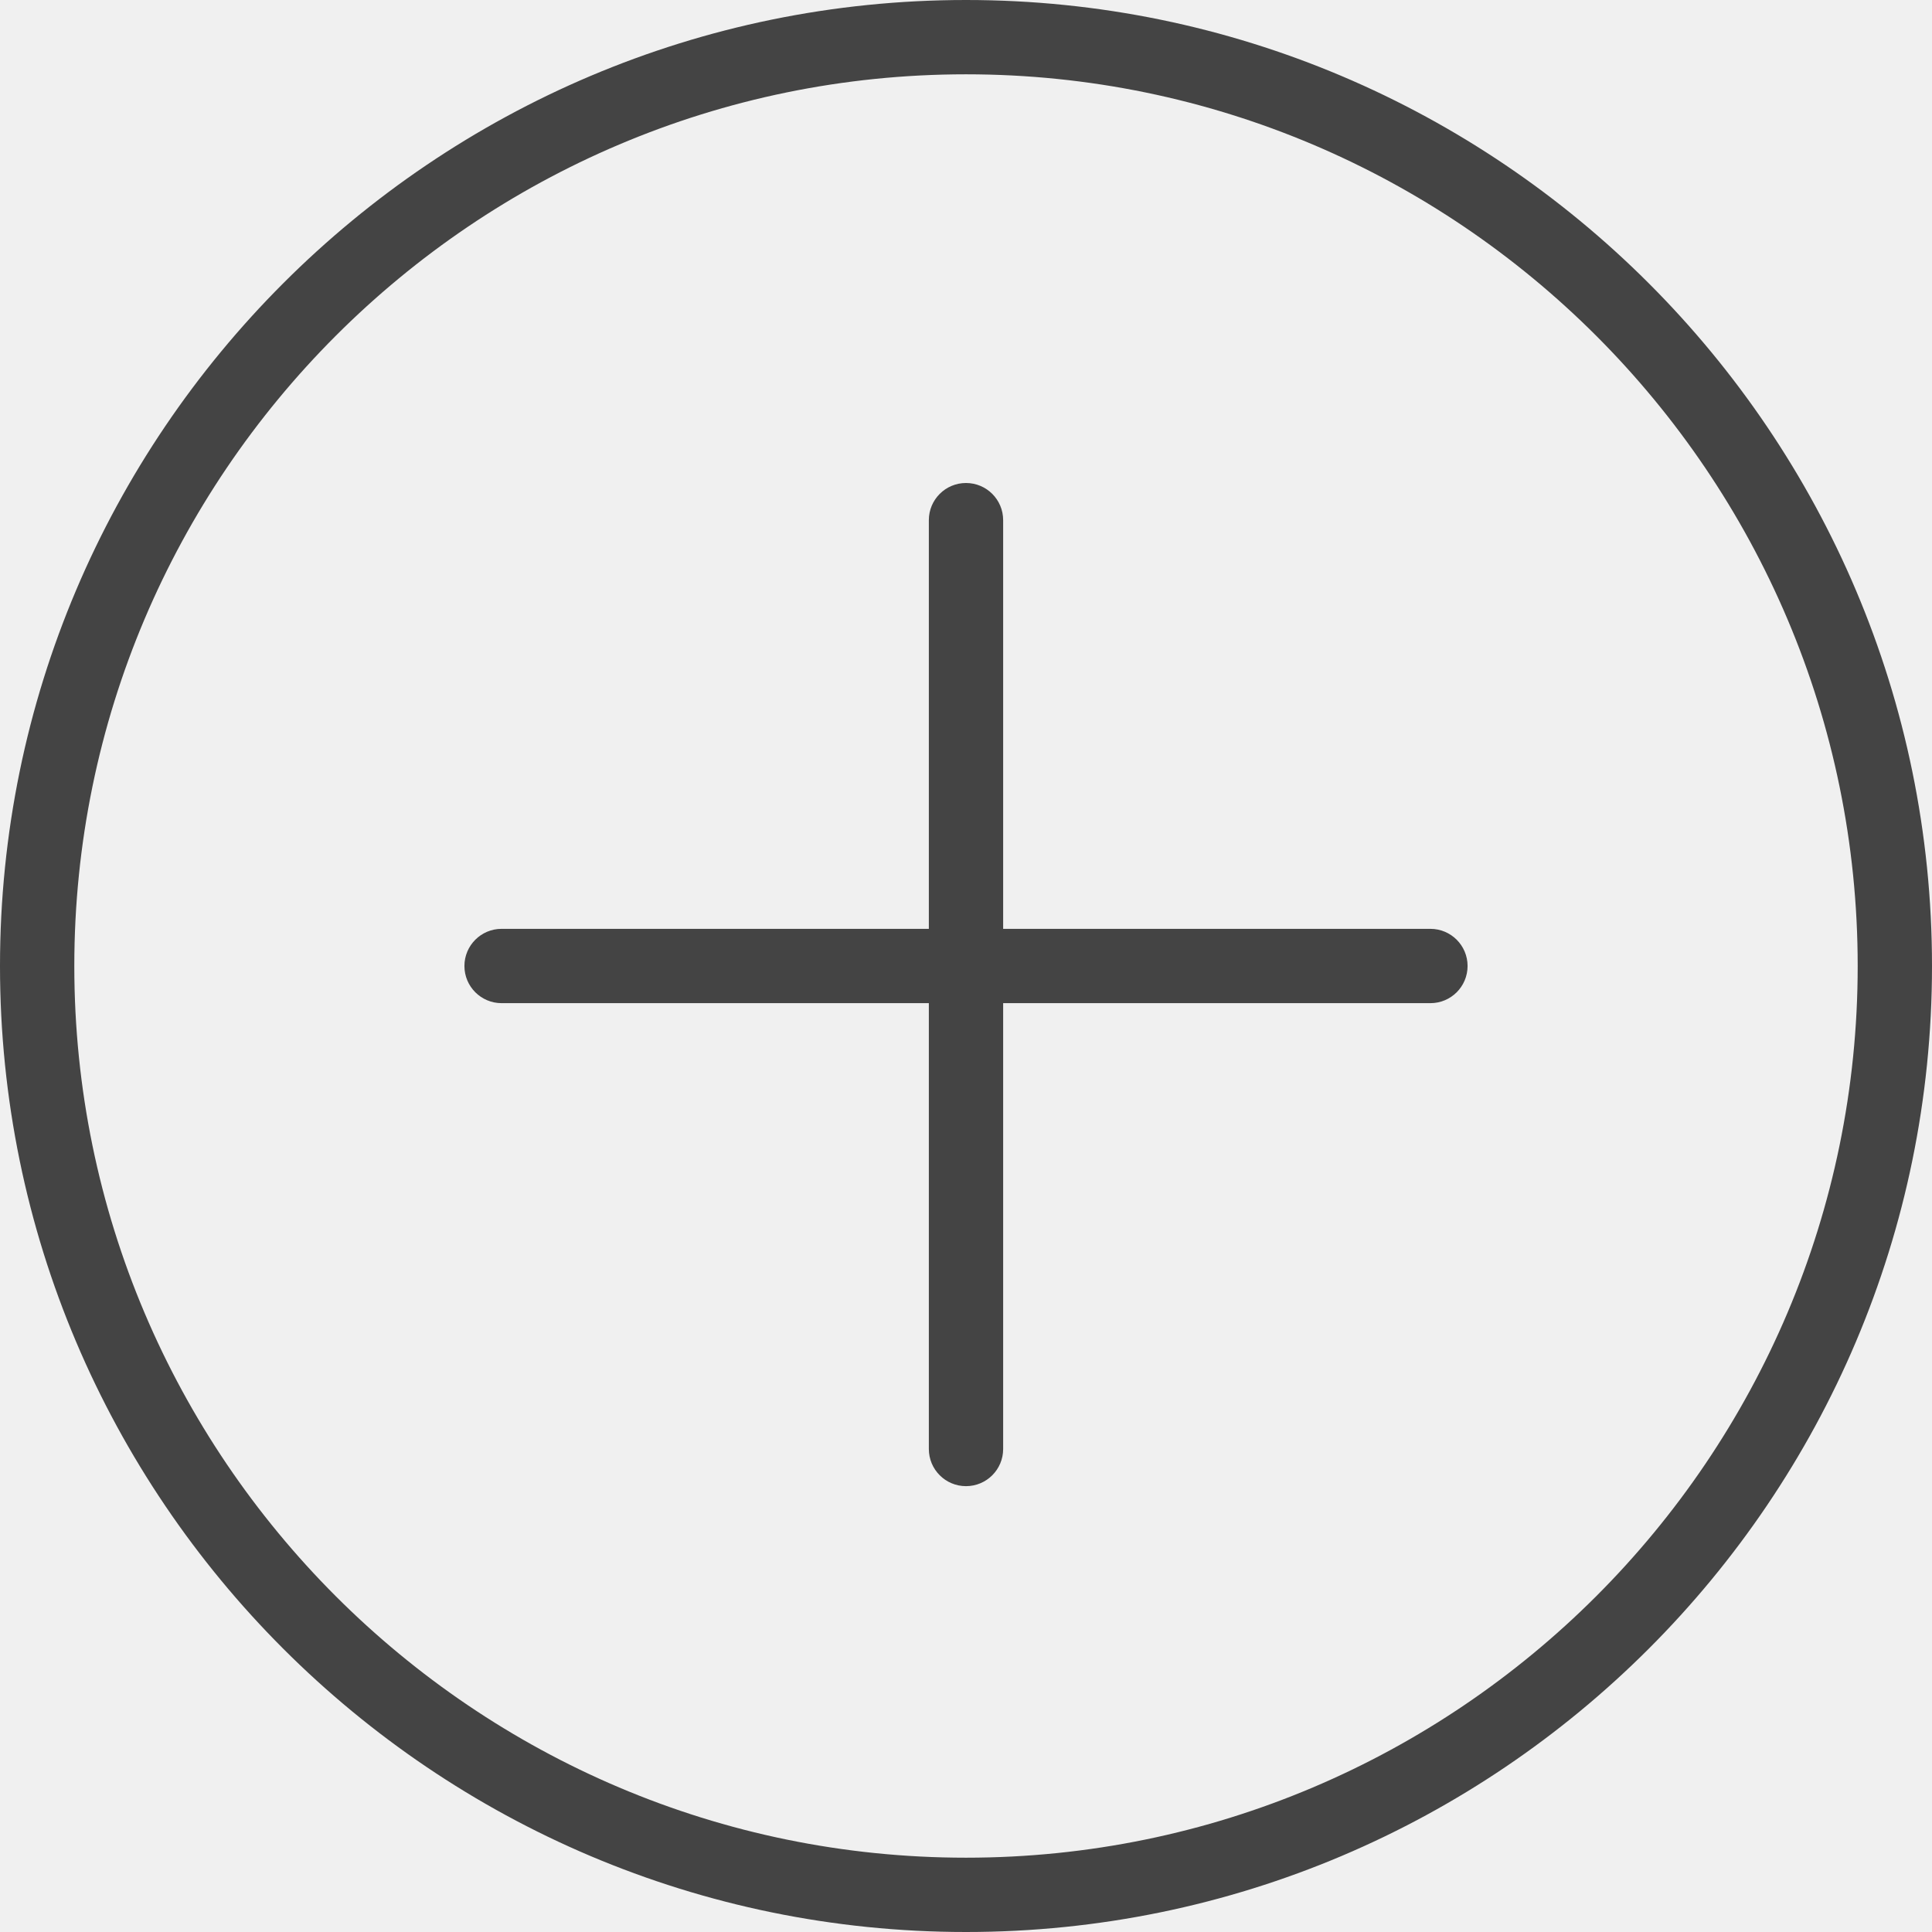
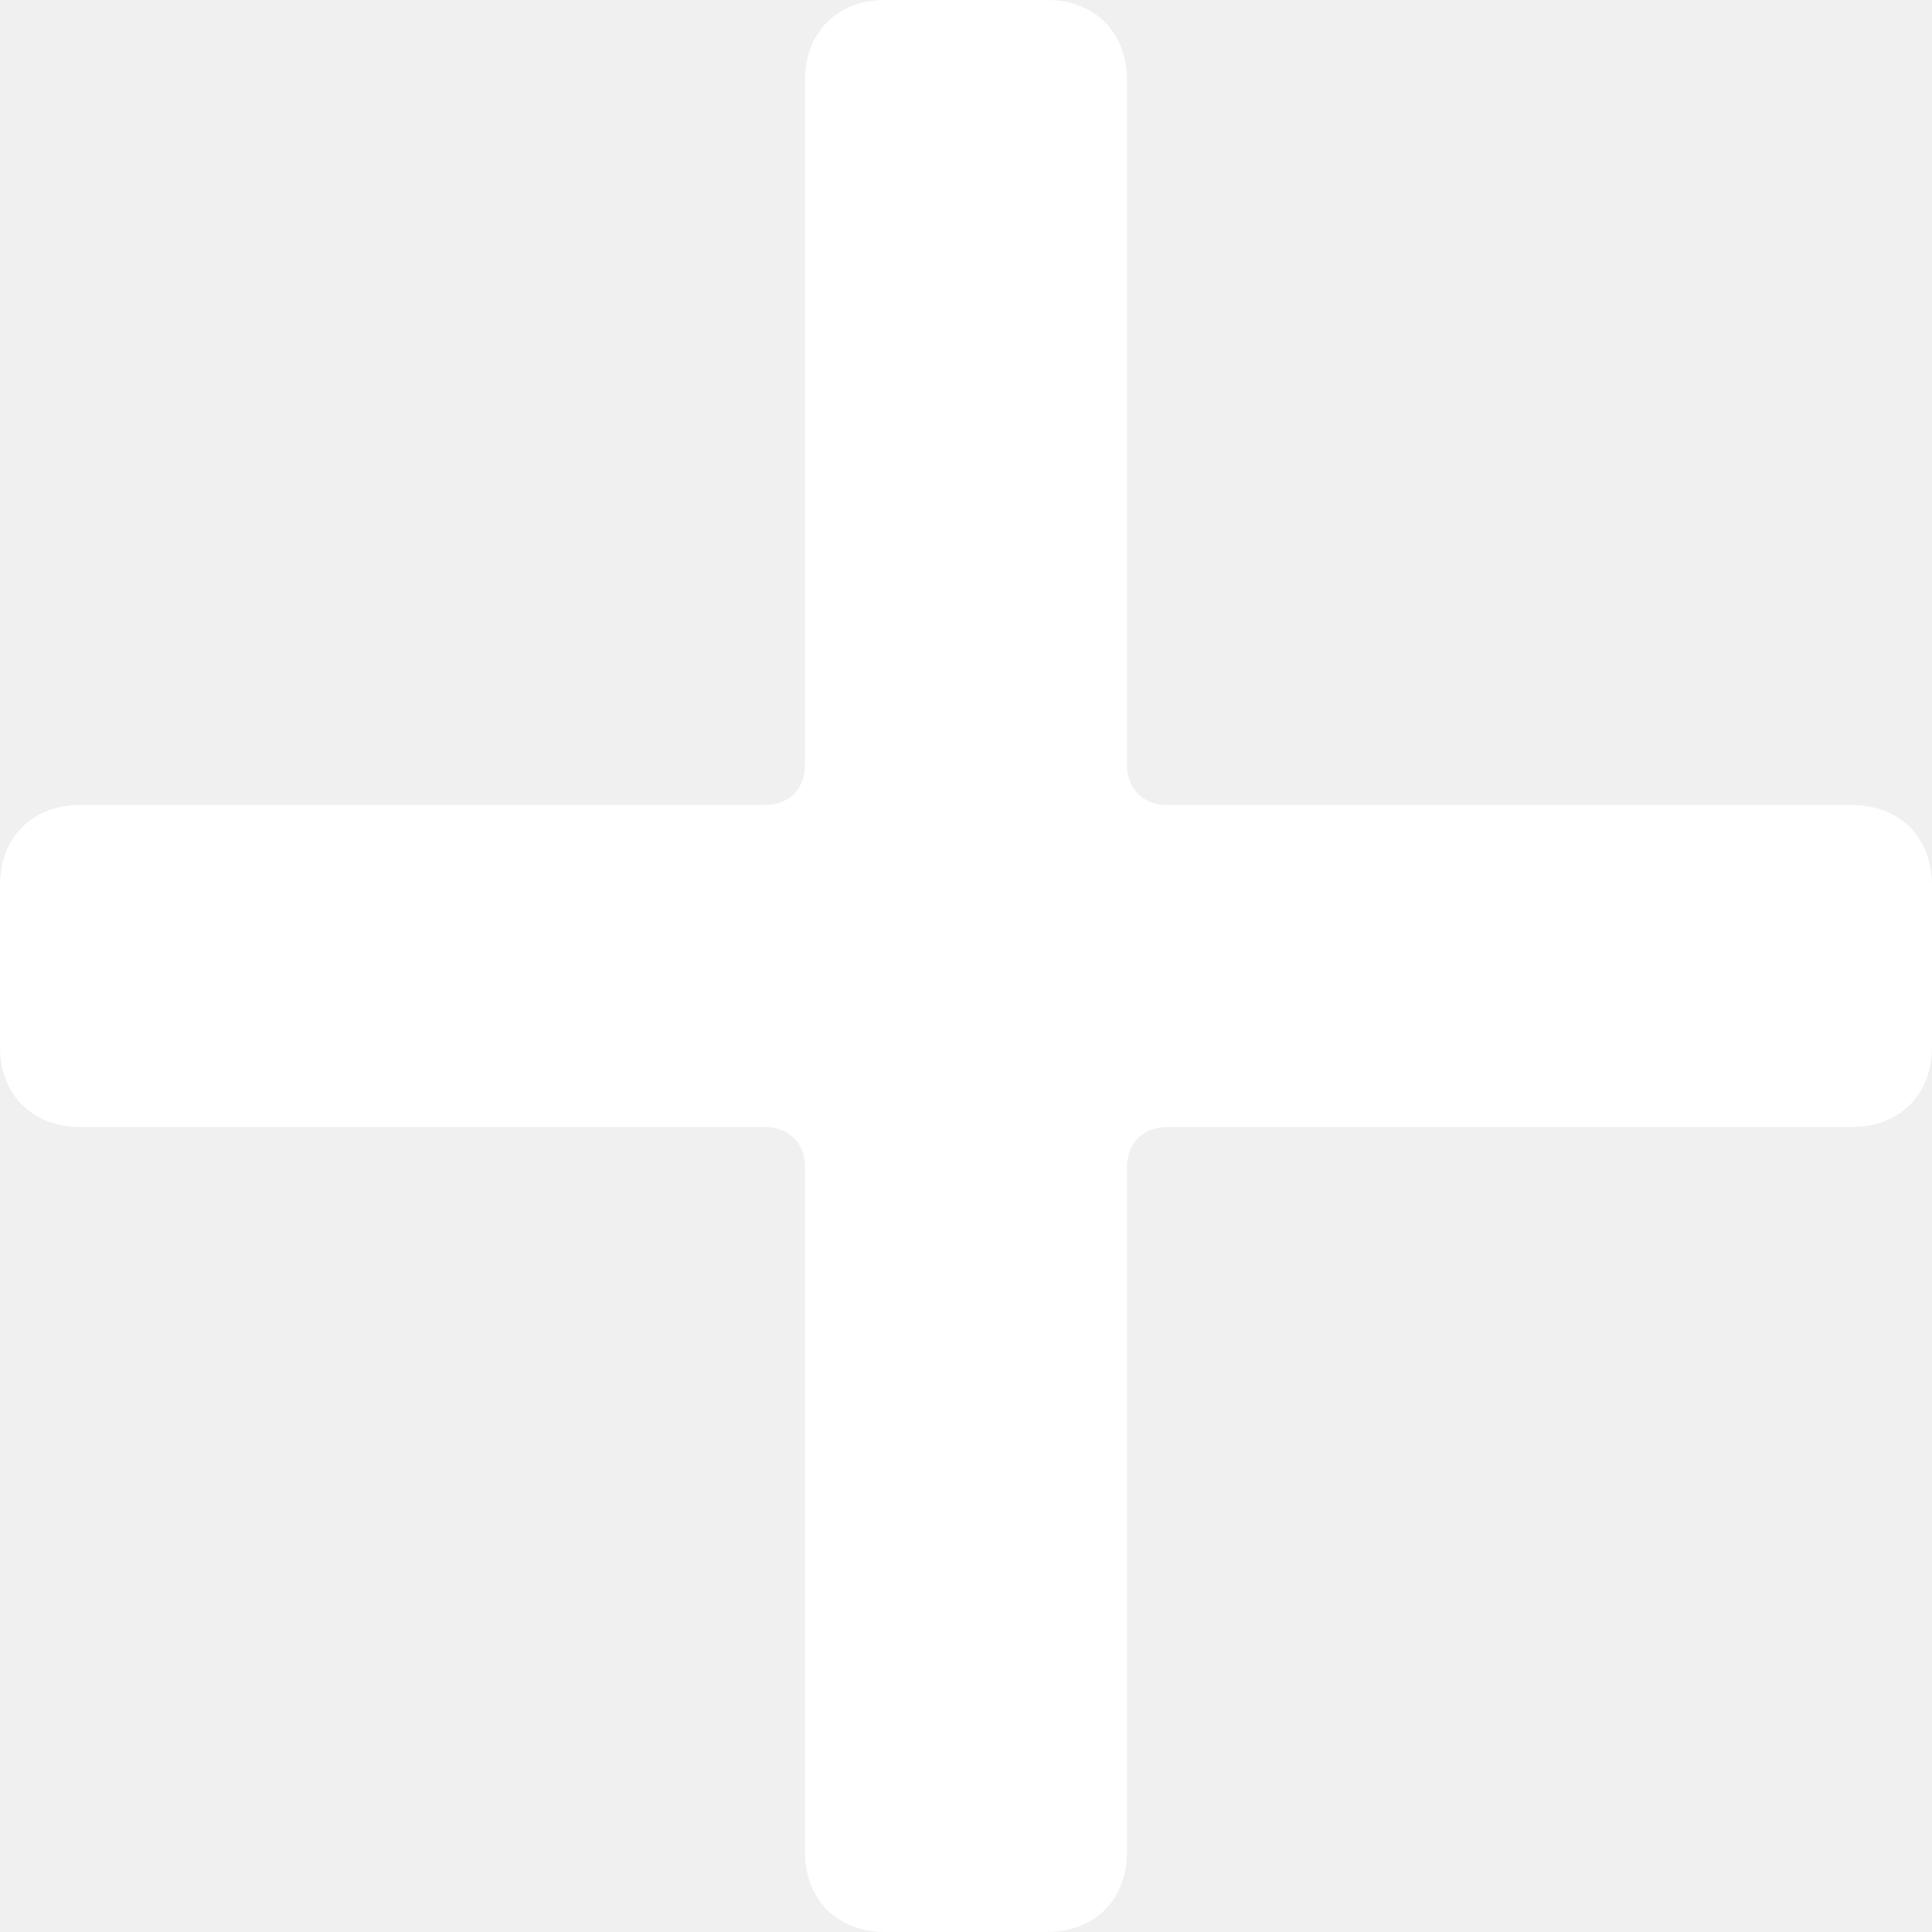
- <svg xmlns="http://www.w3.org/2000/svg" version="1.1" id="Capa_1" x="0px" y="0px" viewBox="0 0 52 52" style="enable-background:new 0 0 52 52;" xml:space="preserve" width="512px" height="512px">
-   <g>
-     <path d="M26,0C11.664,0,0,11.663,0,26s11.664,26,26,26s26-11.663,26-26S40.336,0,26,0z M26,50C12.767,50,2,39.233,2,26   S12.767,2,26,2s24,10.767,24,24S39.233,50,26,50z" fill="#444444" />
-     <path d="M38.5,25H27V14c0-0.553-0.448-1-1-1s-1,0.447-1,1v11H13.5c-0.552,0-1,0.447-1,1s0.448,1,1,1H25v12c0,0.553,0.448,1,1,1   s1-0.447,1-1V27h11.5c0.552,0,1-0.447,1-1S39.052,25,38.5,25z" fill="#444444" />
-   </g>
-   <g>
- </g>
-   <g>
- </g>
-   <g>
- </g>
-   <g>
- </g>
-   <g>
- </g>
-   <g>
- </g>
-   <g>
- </g>
-   <g>
- </g>
-   <g>
- </g>
-   <g>
- </g>
-   <g>
- </g>
-   <g>
- </g>
-   <g>
- </g>
-   <g>
- </g>
-   <g>
- </g>
+ <svg xmlns="http://www.w3.org/2000/svg" version="1.1" viewBox="0 0 24 24" enable-background="new 0 0 24 24" width="512px" height="512px">
+   <path d="m23,10h-8.5c-0.3,0-0.5-0.2-0.5-0.5v-8.5c0-0.6-0.4-1-1-1h-2c-0.6,0-1,0.4-1,1v8.5c0,0.3-0.2,0.5-0.5,0.5h-8.5c-0.6,0-1,0.4-1,1v2c0,0.6 0.4,1 1,1h8.5c0.3,0 0.5,0.2 0.5,0.5v8.5c0,0.6 0.4,1 1,1h2c0.6,0 1-0.4 1-1v-8.5c0-0.3 0.2-0.5 0.5-0.5h8.5c0.6,0 1-0.4 1-1v-2c0-0.6-0.4-1-1-1z" fill="#FFFFFF" />
</svg>
